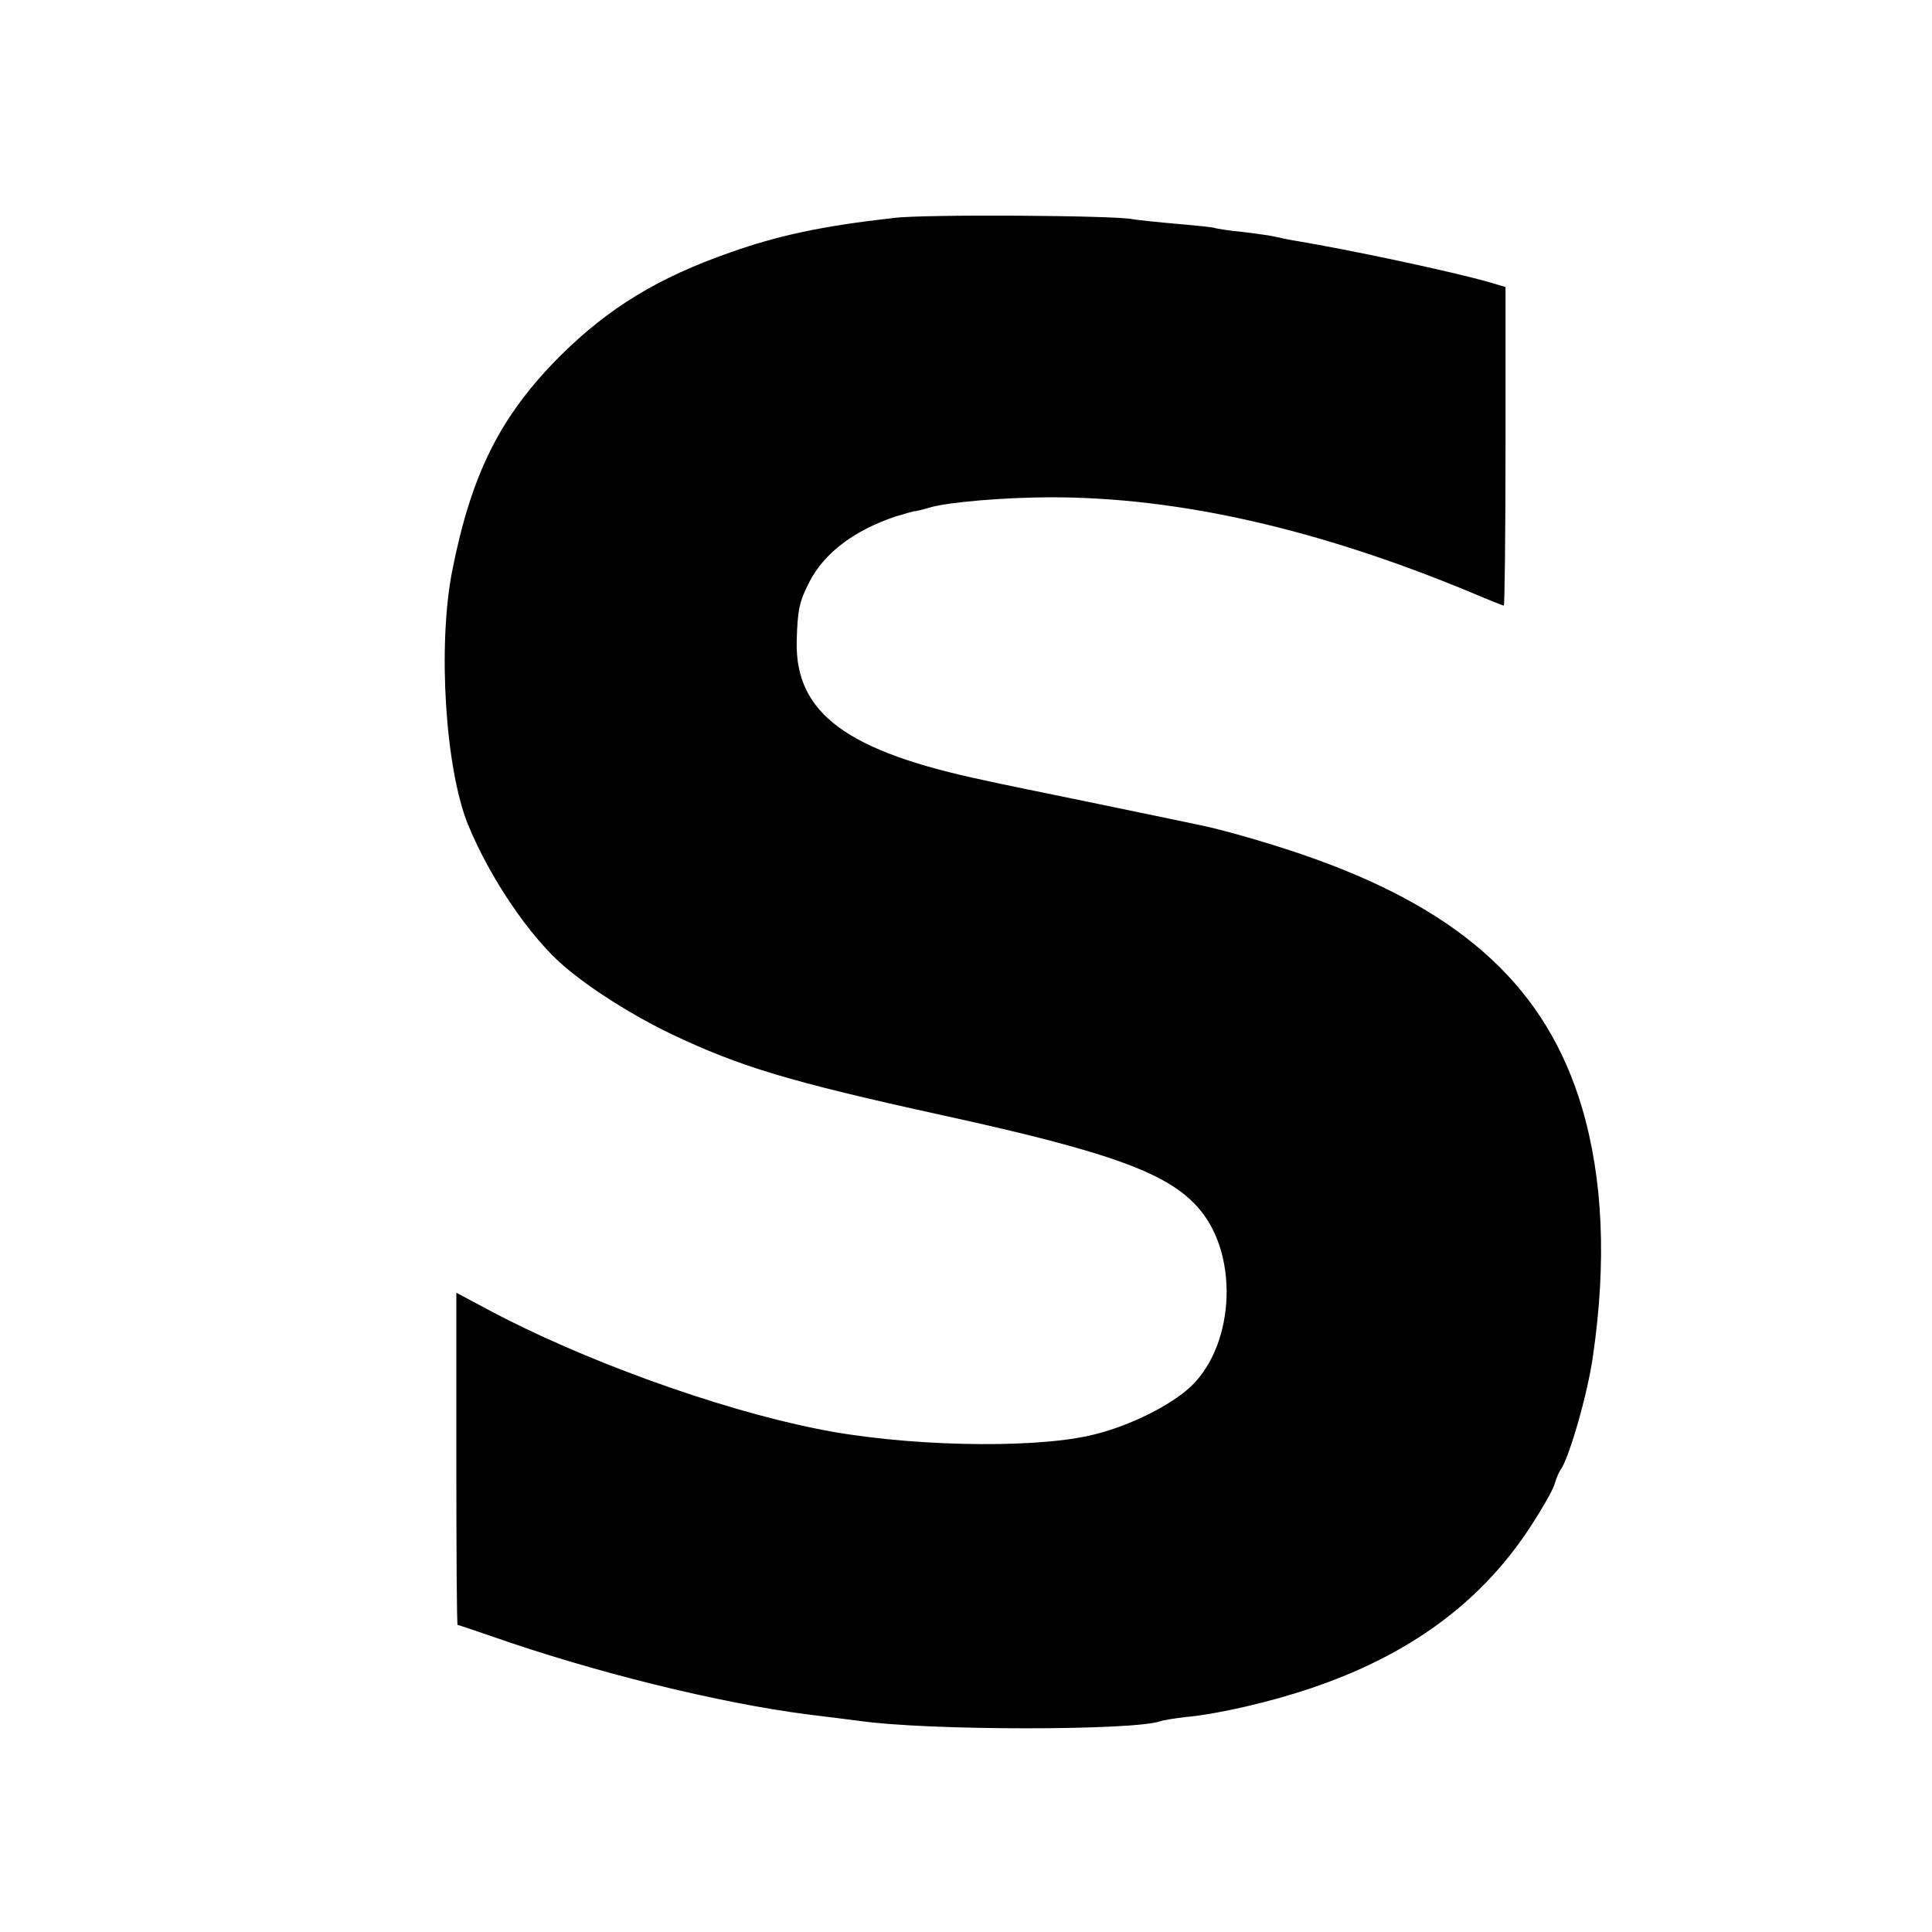
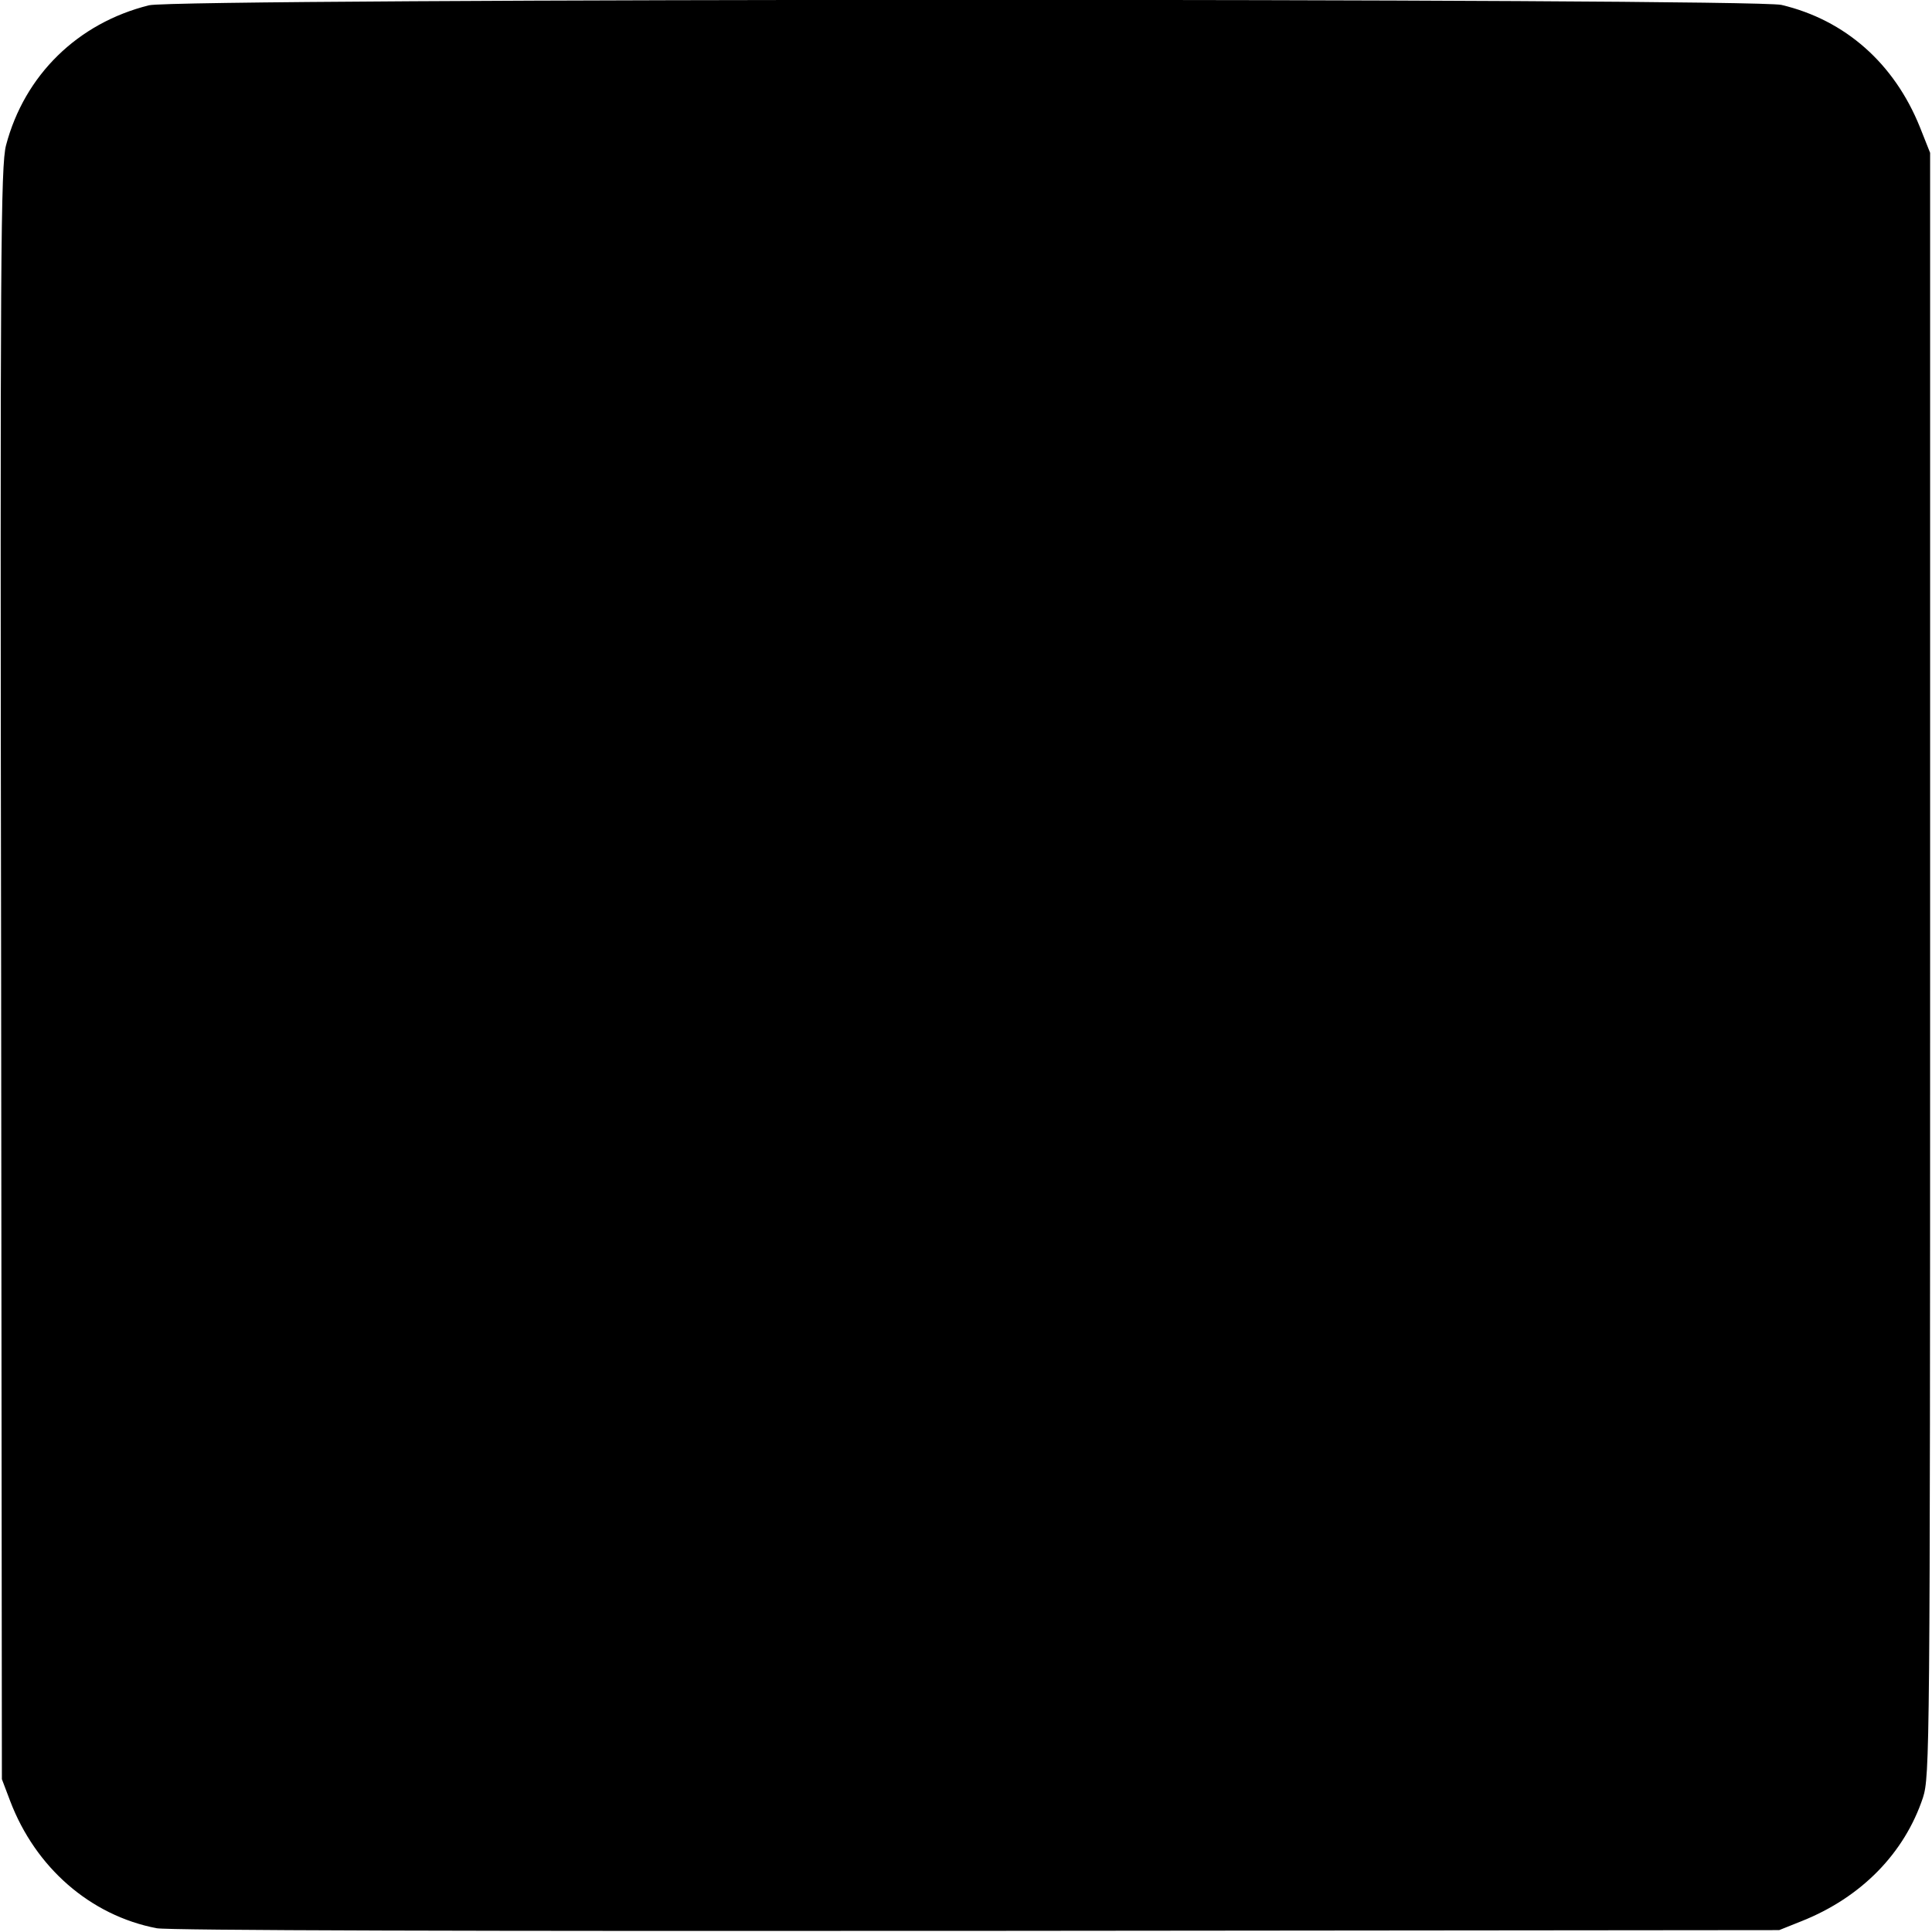
- <svg xmlns="http://www.w3.org/2000/svg" version="1.0" width="453pt" height="453pt" viewBox="0 0 453 453" preserveAspectRatio="xMidYMid meet">
-   <g transform="translate(0,453) scale(0.1,-0.1)" fill="#000000" stroke="none">
-     <path d="M2096 4019 c-169 -19 -271 -41 -384 -81 -169 -59 -285 -130 -398 -242 -141 -141 -209 -277 -254 -506 -34 -175 -16 -464 38 -595 51 -124 144 -261 223 -329 61 -53 162 -117 254 -161 160 -76 275 -111 635 -190 398 -87 533 -137 603 -221 96 -114 80 -332 -31 -424 -53 -44 -146 -88 -227 -106 -142 -32 -441 -25 -640 16 -235 47 -554 163 -772 280 l-73 39 0 -389 c0 -215 1 -390 3 -390 2 0 37 -12 78 -26 239 -84 533 -157 744 -184 50 -6 104 -13 120 -15 159 -23 641 -23 705 -1 8 3 35 7 60 10 77 7 201 36 295 68 228 77 395 199 510 373 29 44 56 91 60 105 4 14 11 30 15 35 20 29 63 179 75 265 32 220 24 415 -26 584 -82 275 -274 455 -623 581 -85 31 -209 67 -266 79 -14 3 -124 26 -245 51 -121 25 -240 49 -265 55 -324 68 -445 157 -442 325 2 76 6 94 30 141 35 68 106 121 202 153 19 6 38 11 42 12 4 0 22 4 38 9 44 13 179 24 285 24 299 0 625 -74 984 -223 40 -17 75 -31 77 -31 2 0 4 168 4 373 l0 374 -37 11 c-83 24 -326 76 -453 97 -19 3 -42 8 -50 10 -8 2 -42 7 -75 11 -33 3 -62 8 -65 9 -3 2 -43 6 -89 10 -46 4 -93 9 -105 11 -38 9 -490 12 -560 3z" />
+ <svg xmlns="http://www.w3.org/2000/svg" version="1.0" width="512pt" height="512pt" viewBox="0 0 512 512" preserveAspectRatio="xMidYMid meet">
+   <g transform="translate(0,512) scale(0.1,-0.1)" fill="#000000" stroke="none">
+     <path d="M395 5106 c-189 -47 -330 -185 -379 -371 -14 -54 -16 -280 -13 -2195 l2 -2135 22 -58 c67 -176 212 -303 388 -337 31 -6 843 -8 2175 -7 l2125 2 60 24 c158 63 272 180 321 327 18 57 19 115 19 2209 l0 2150 -27 68 c-68 169 -198 284 -367 324 -80 18 -4250 18 -4326 -1z" />
  </g>
</svg>
